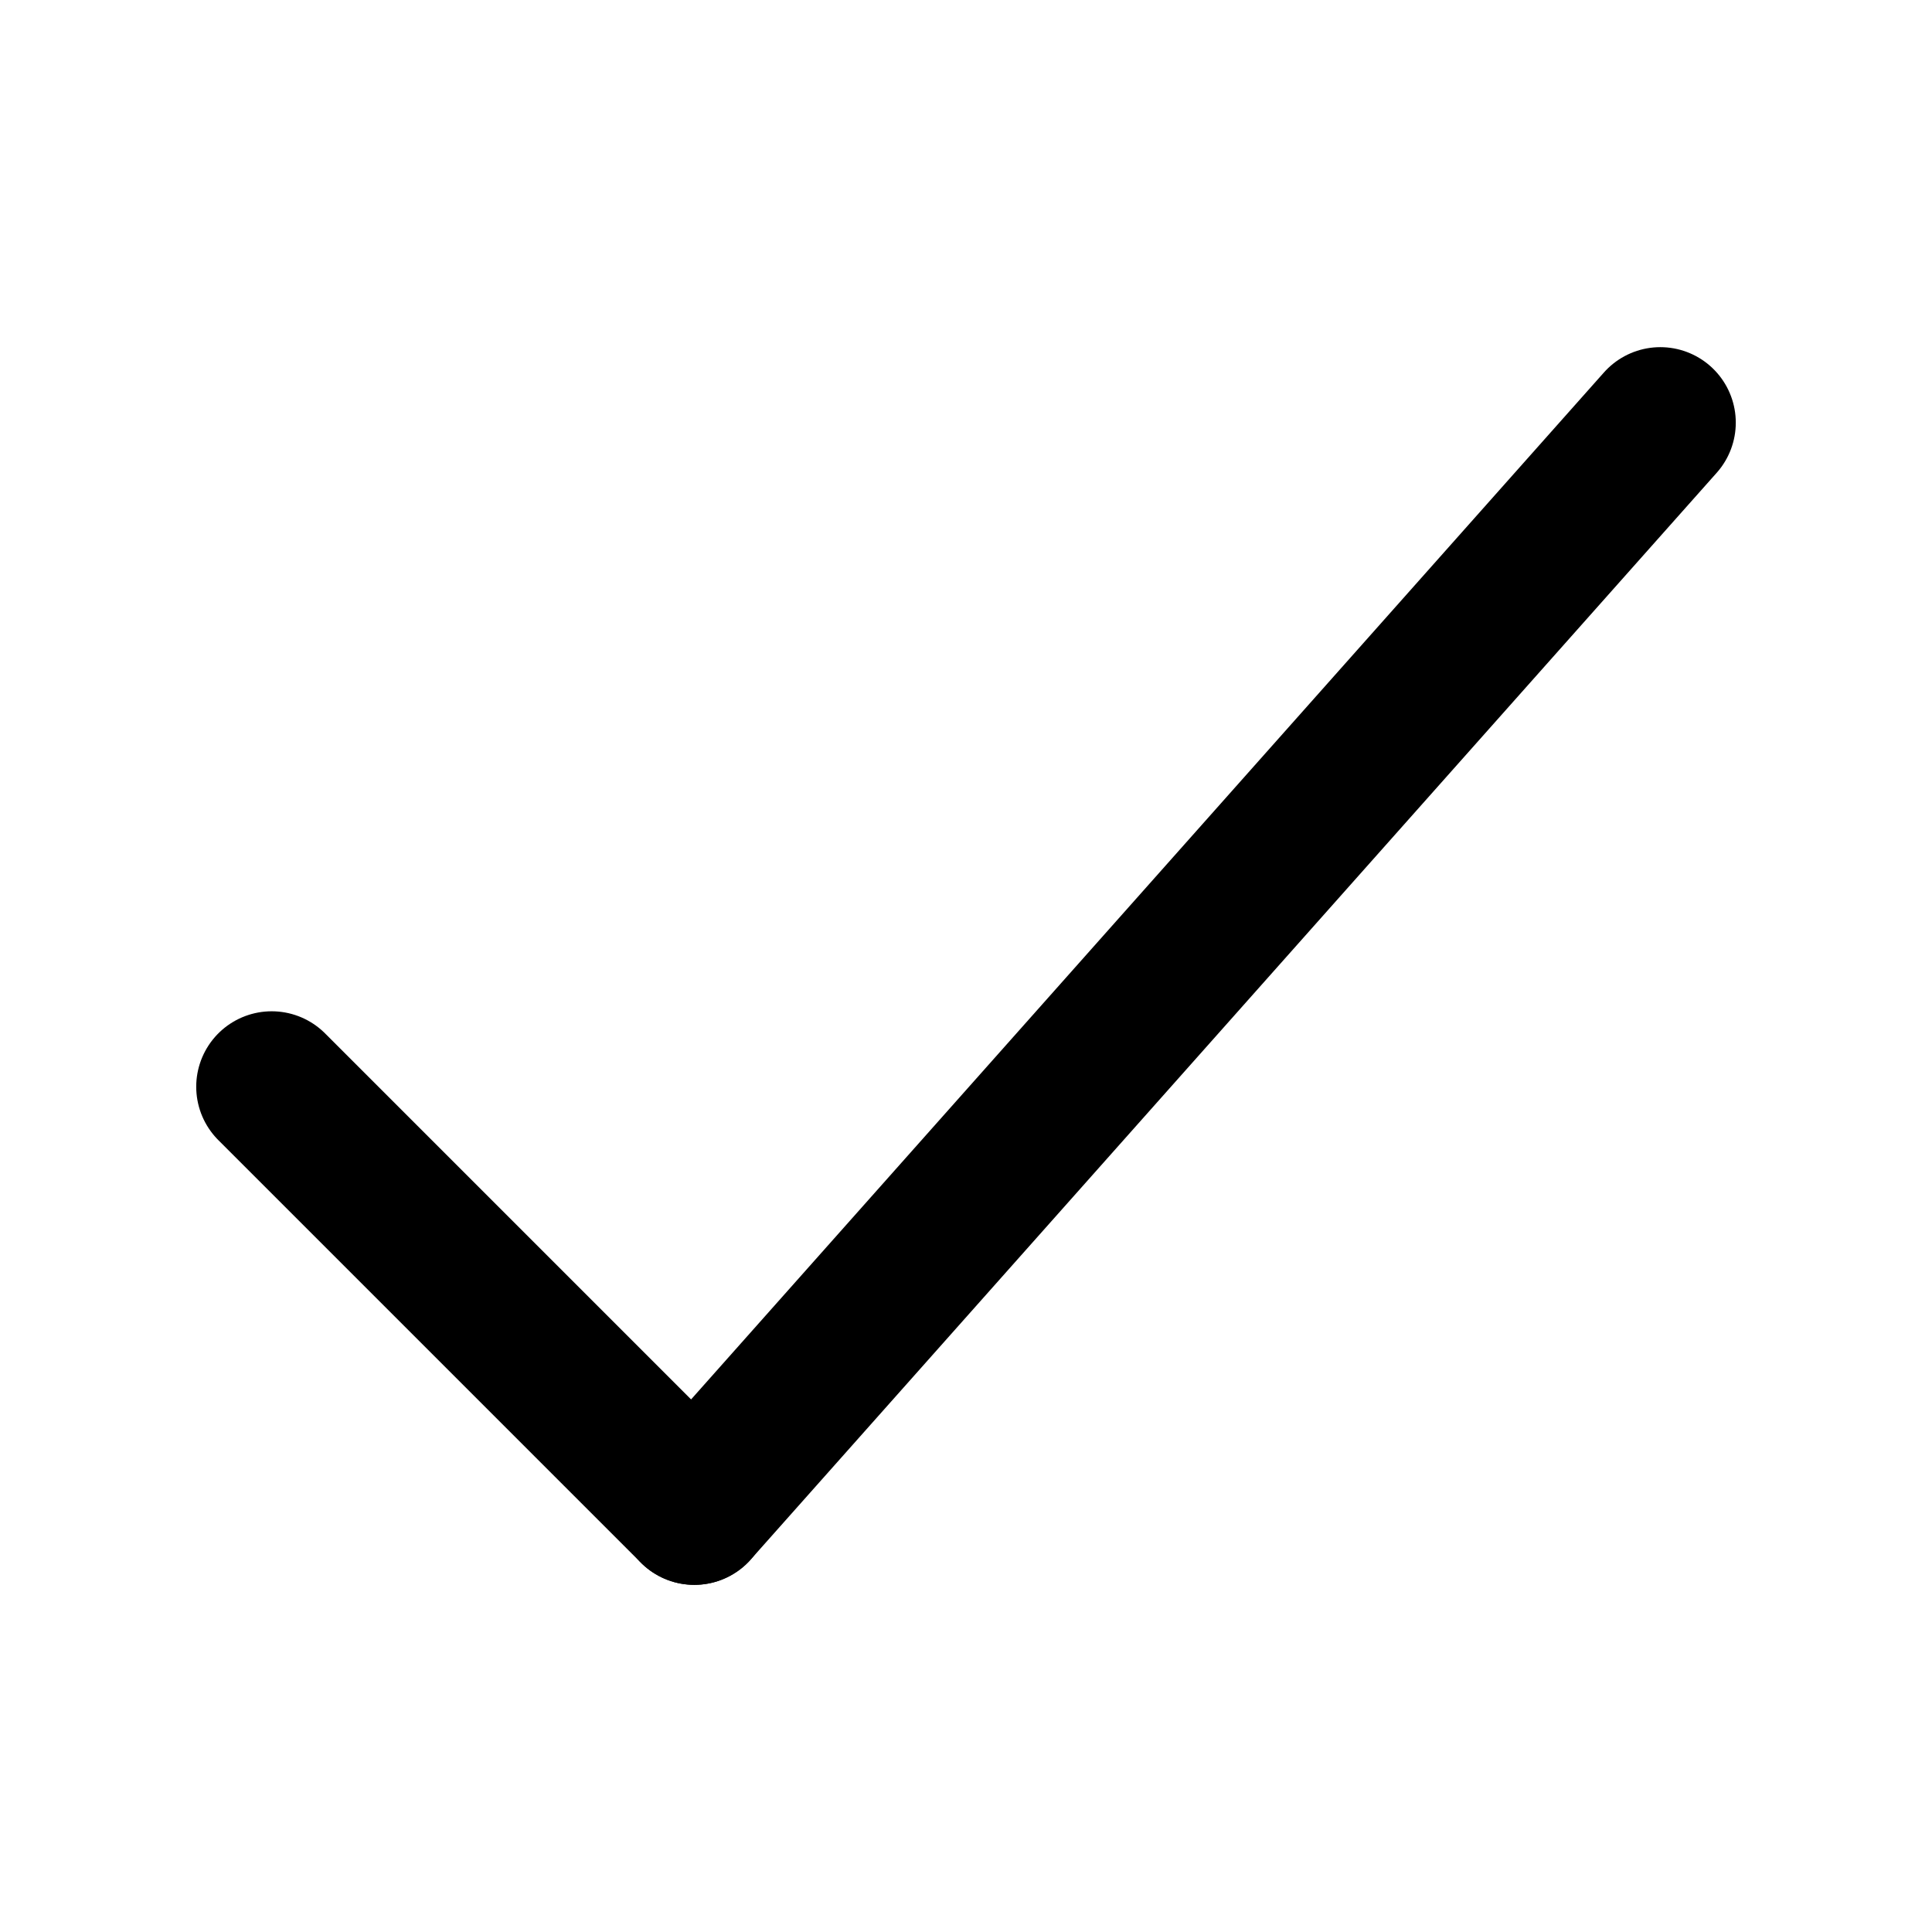
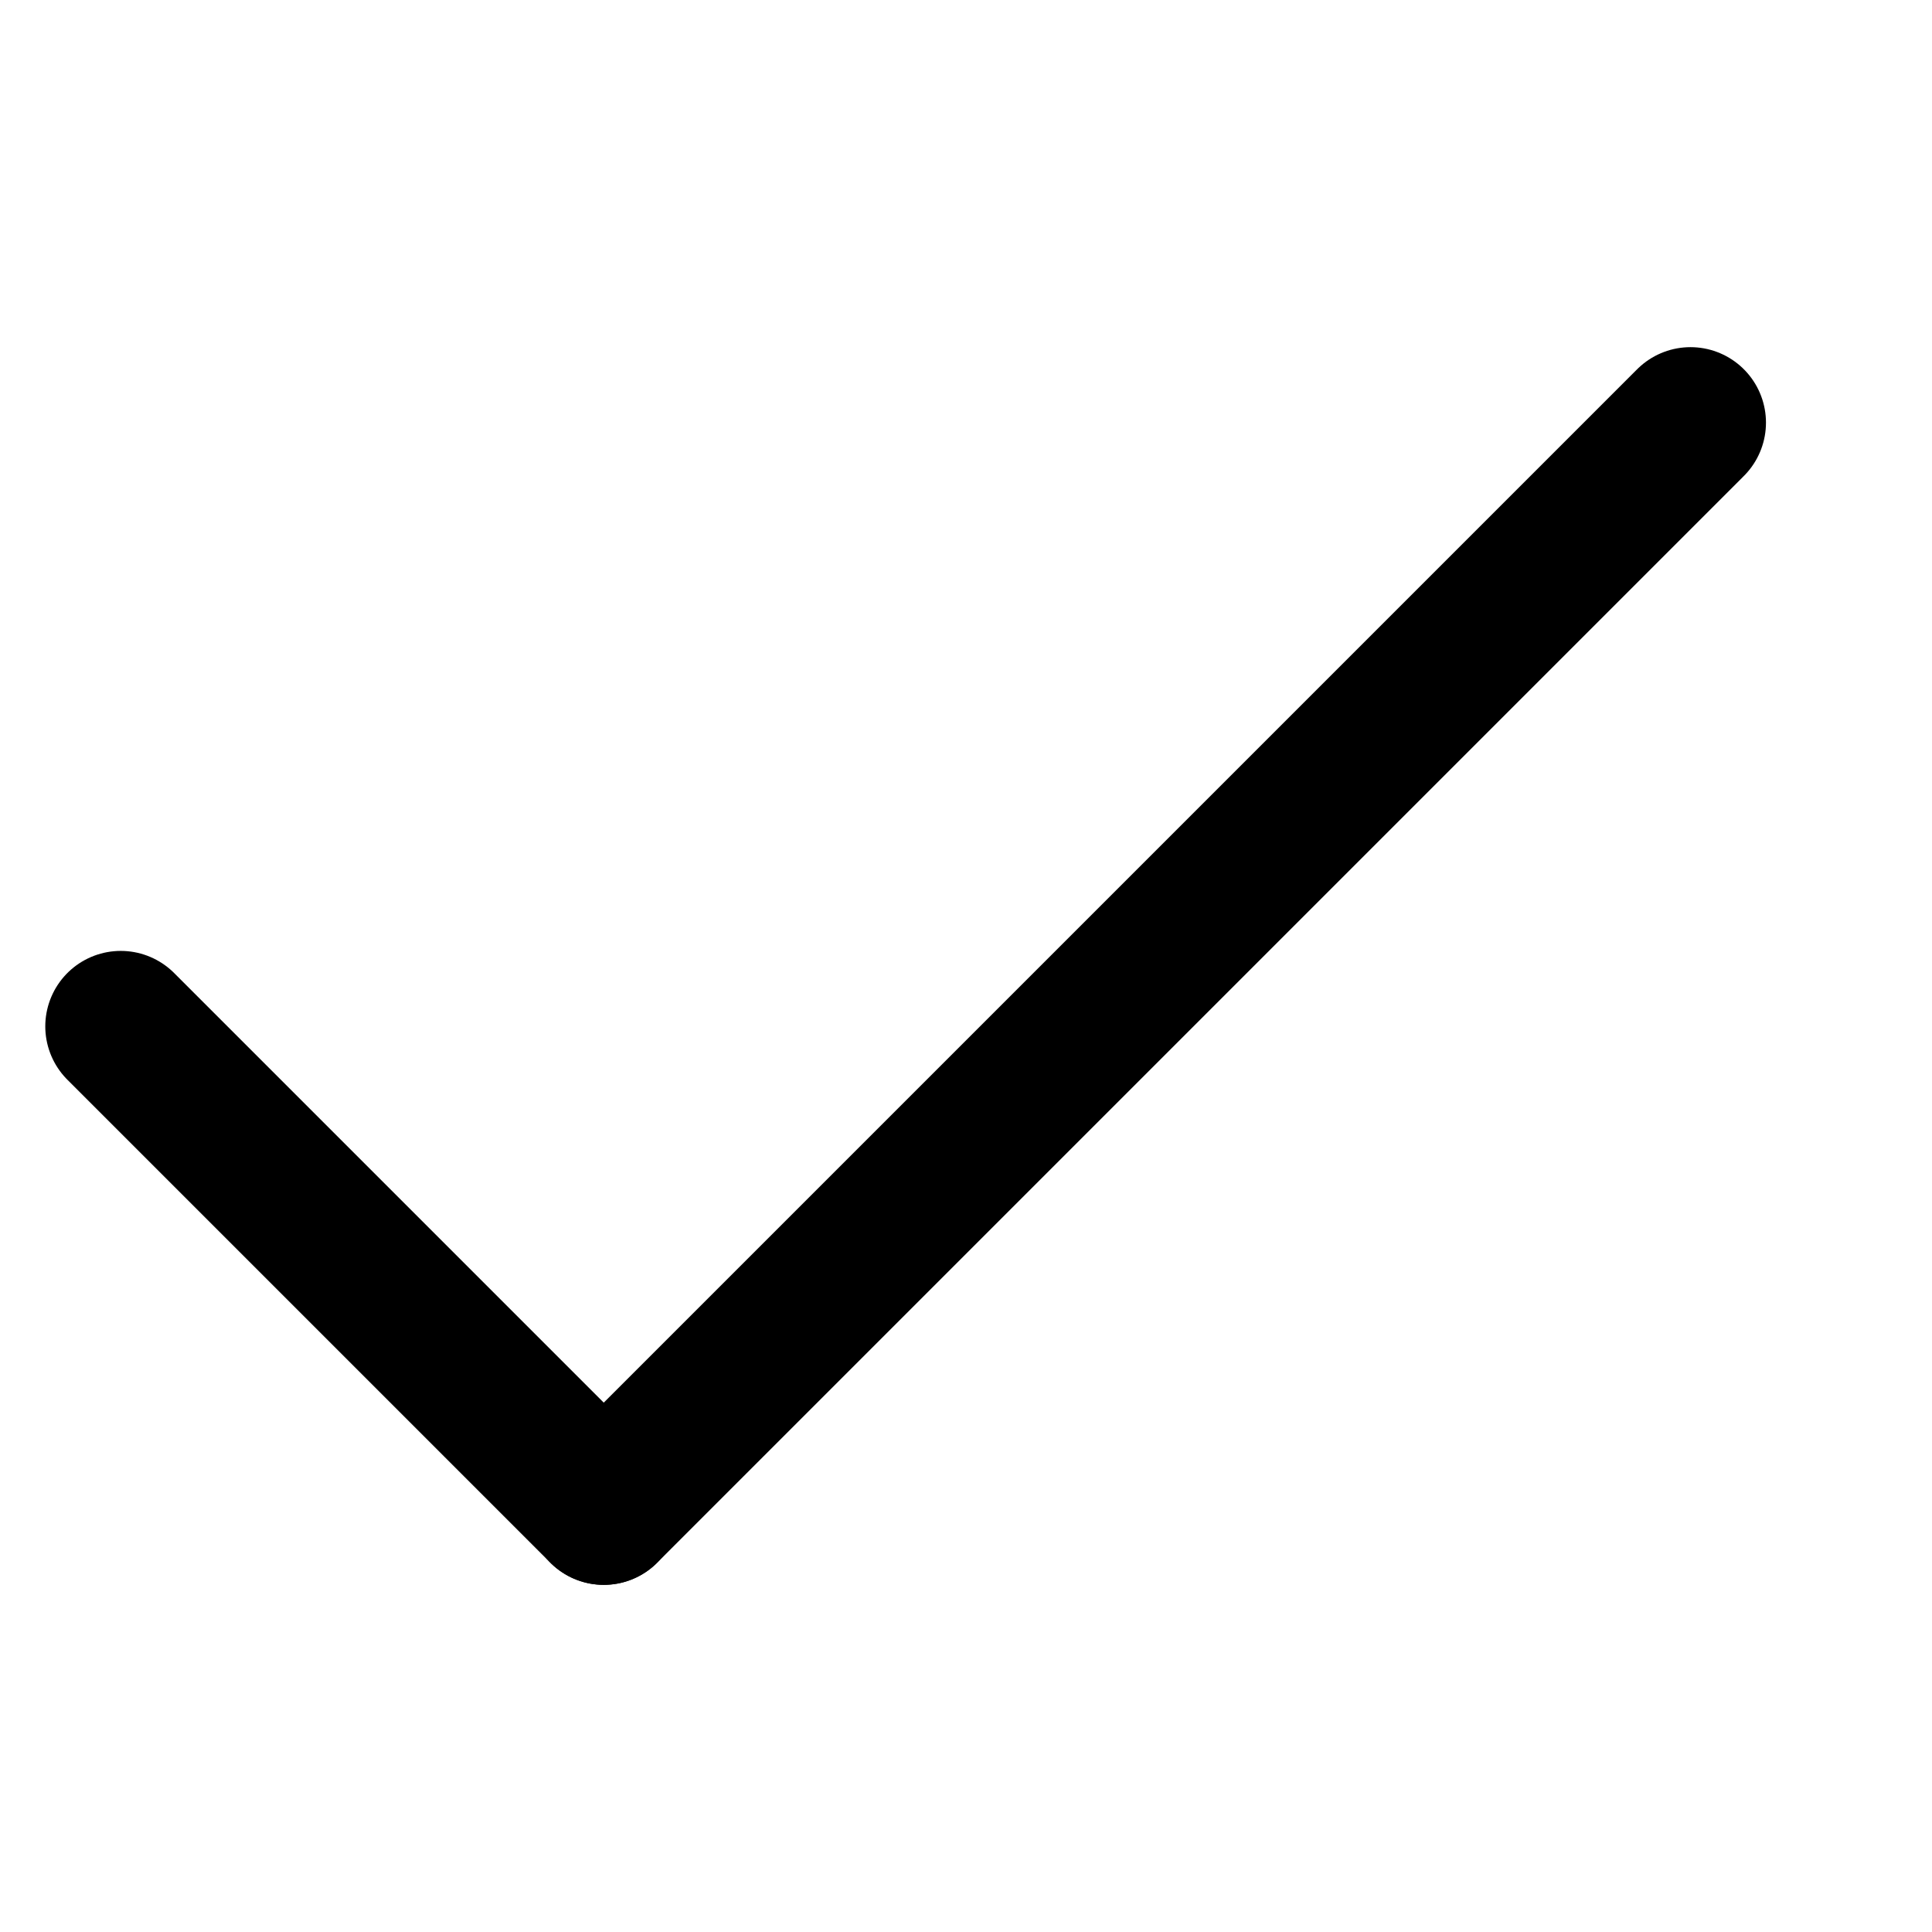
<svg xmlns="http://www.w3.org/2000/svg" width="64" height="64" viewBox="0 0 64 64" fill="none">
-   <path d="M23 50L55 14" stroke="black" stroke-width="5" stroke-linecap="round" />
-   <path d="M9 36L23 50" stroke="black" stroke-width="5" stroke-linecap="round" />
+   <path d="M20 50L56 14" stroke="black" stroke-width="5" stroke-linecap="round" />
+   <path d="M4 34L20 50" stroke="black" stroke-width="5" stroke-linecap="round" />
</svg>
